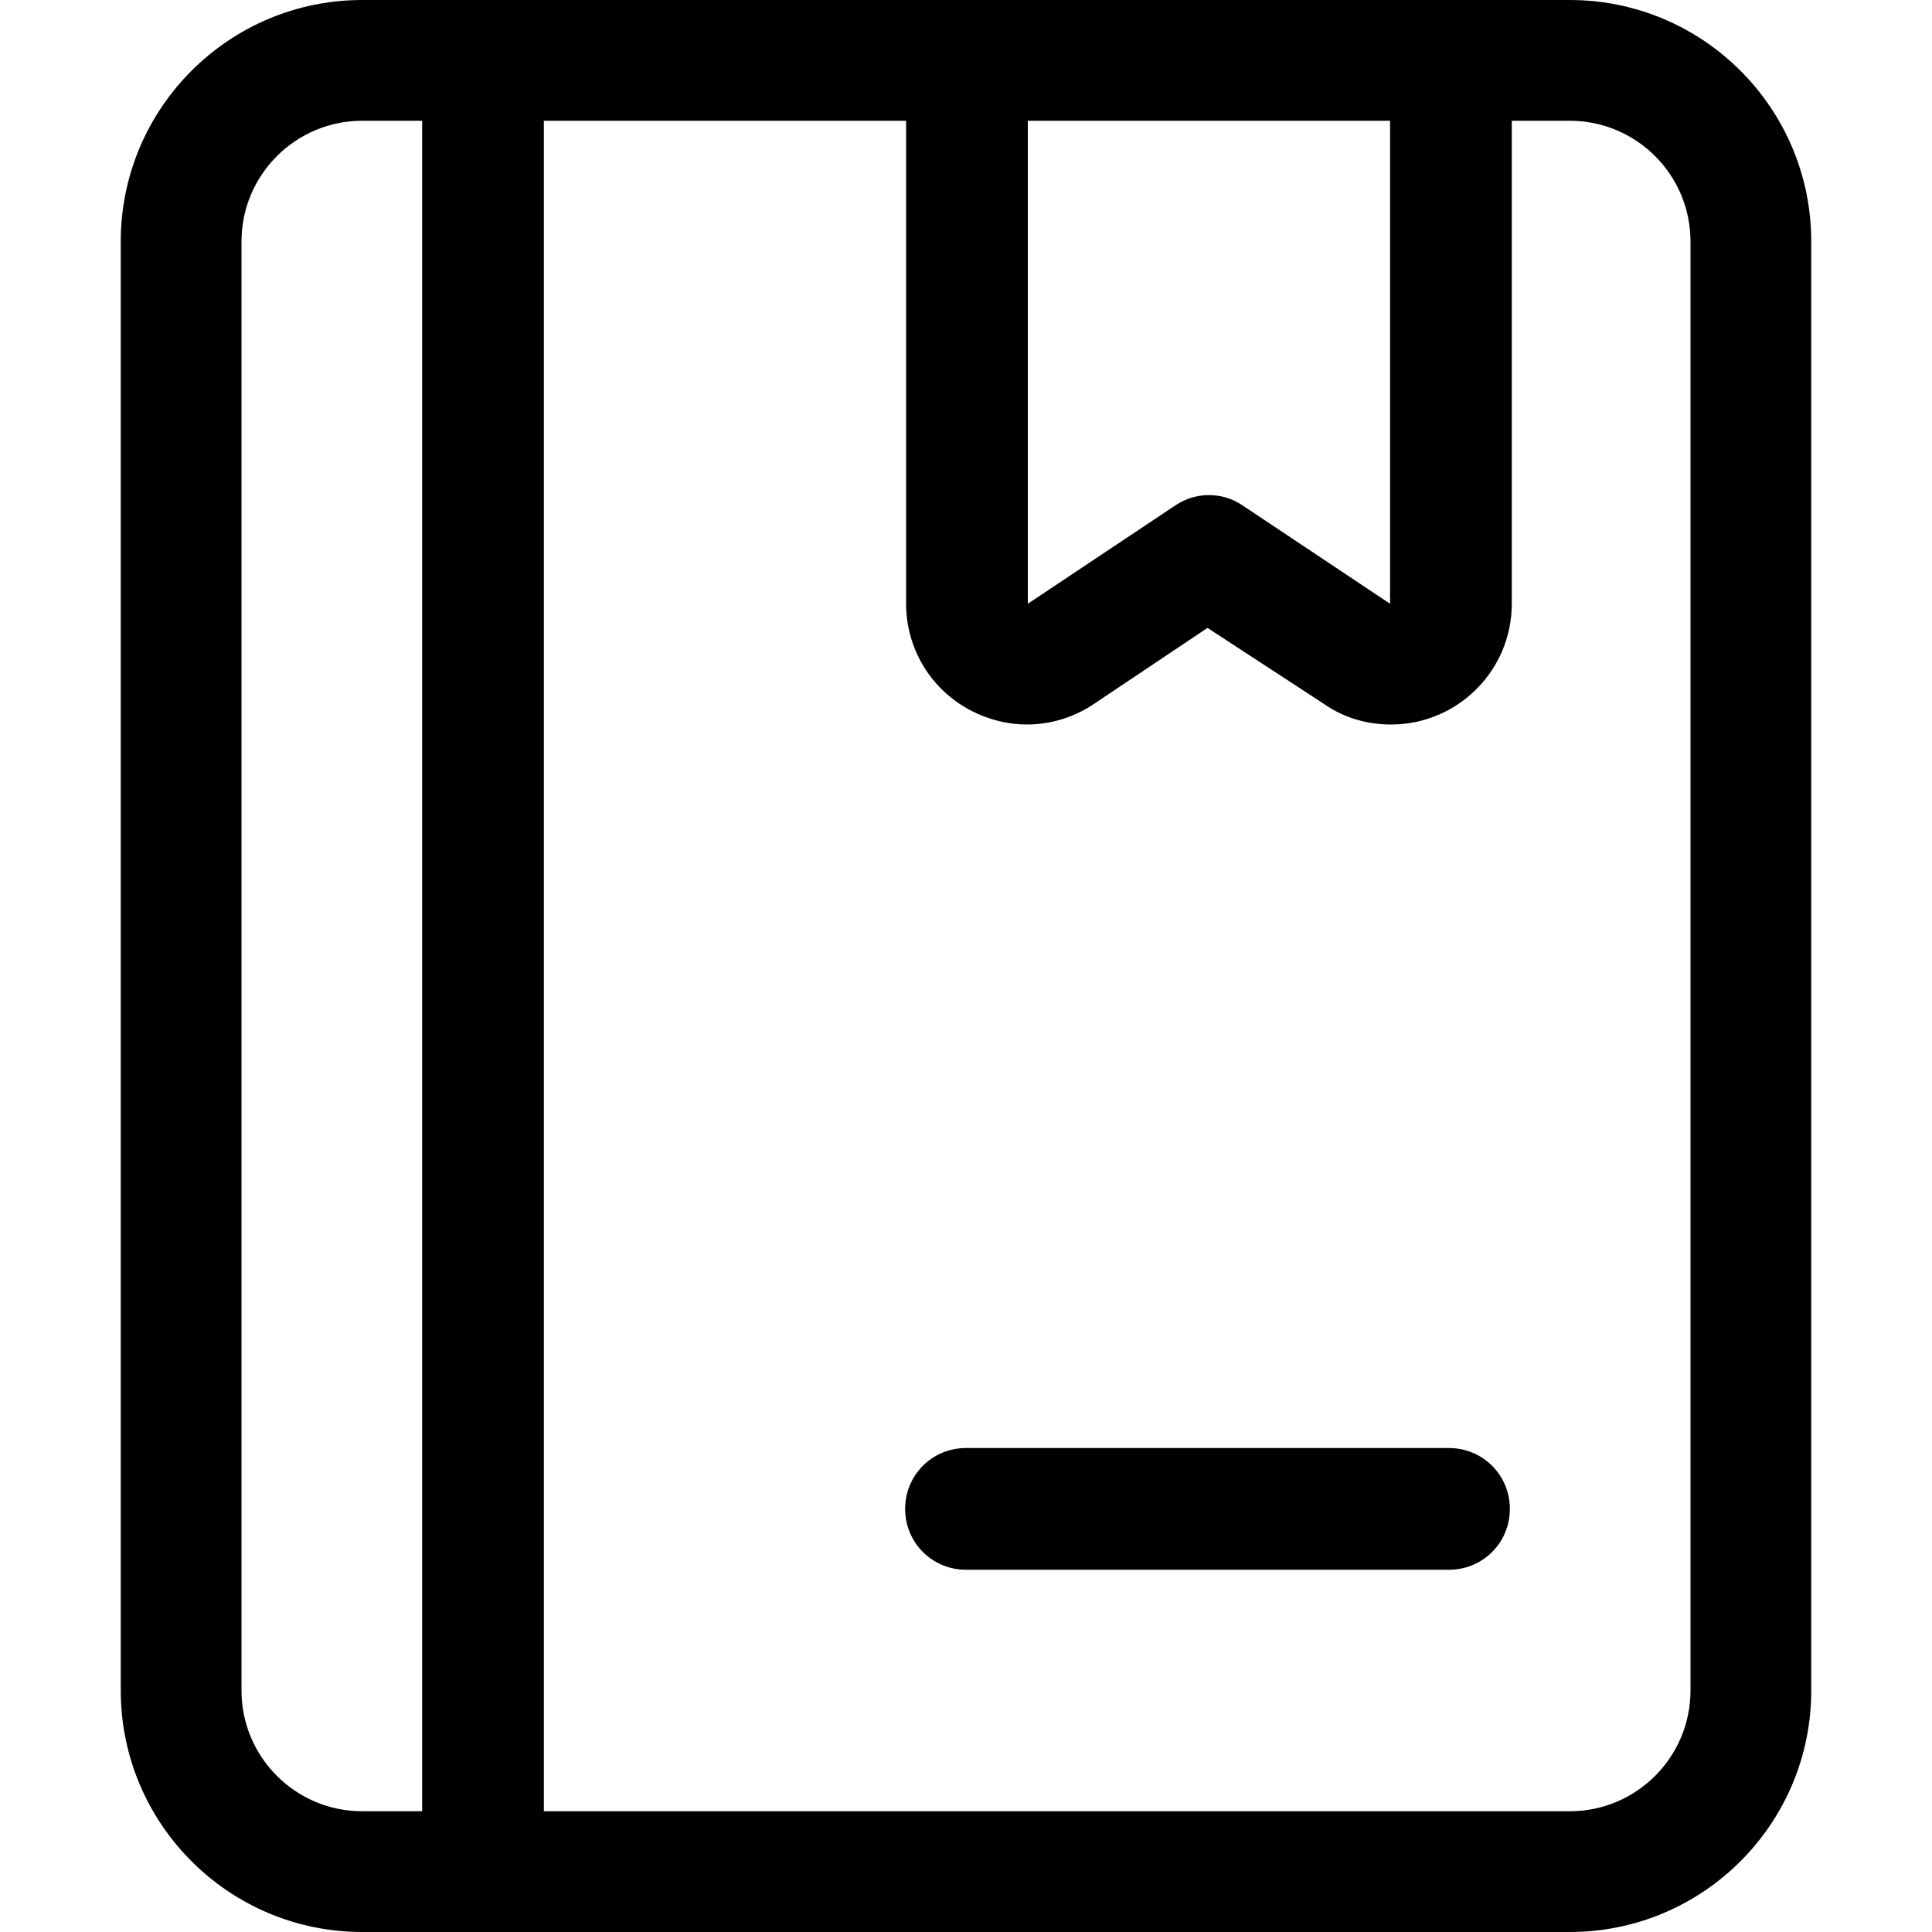
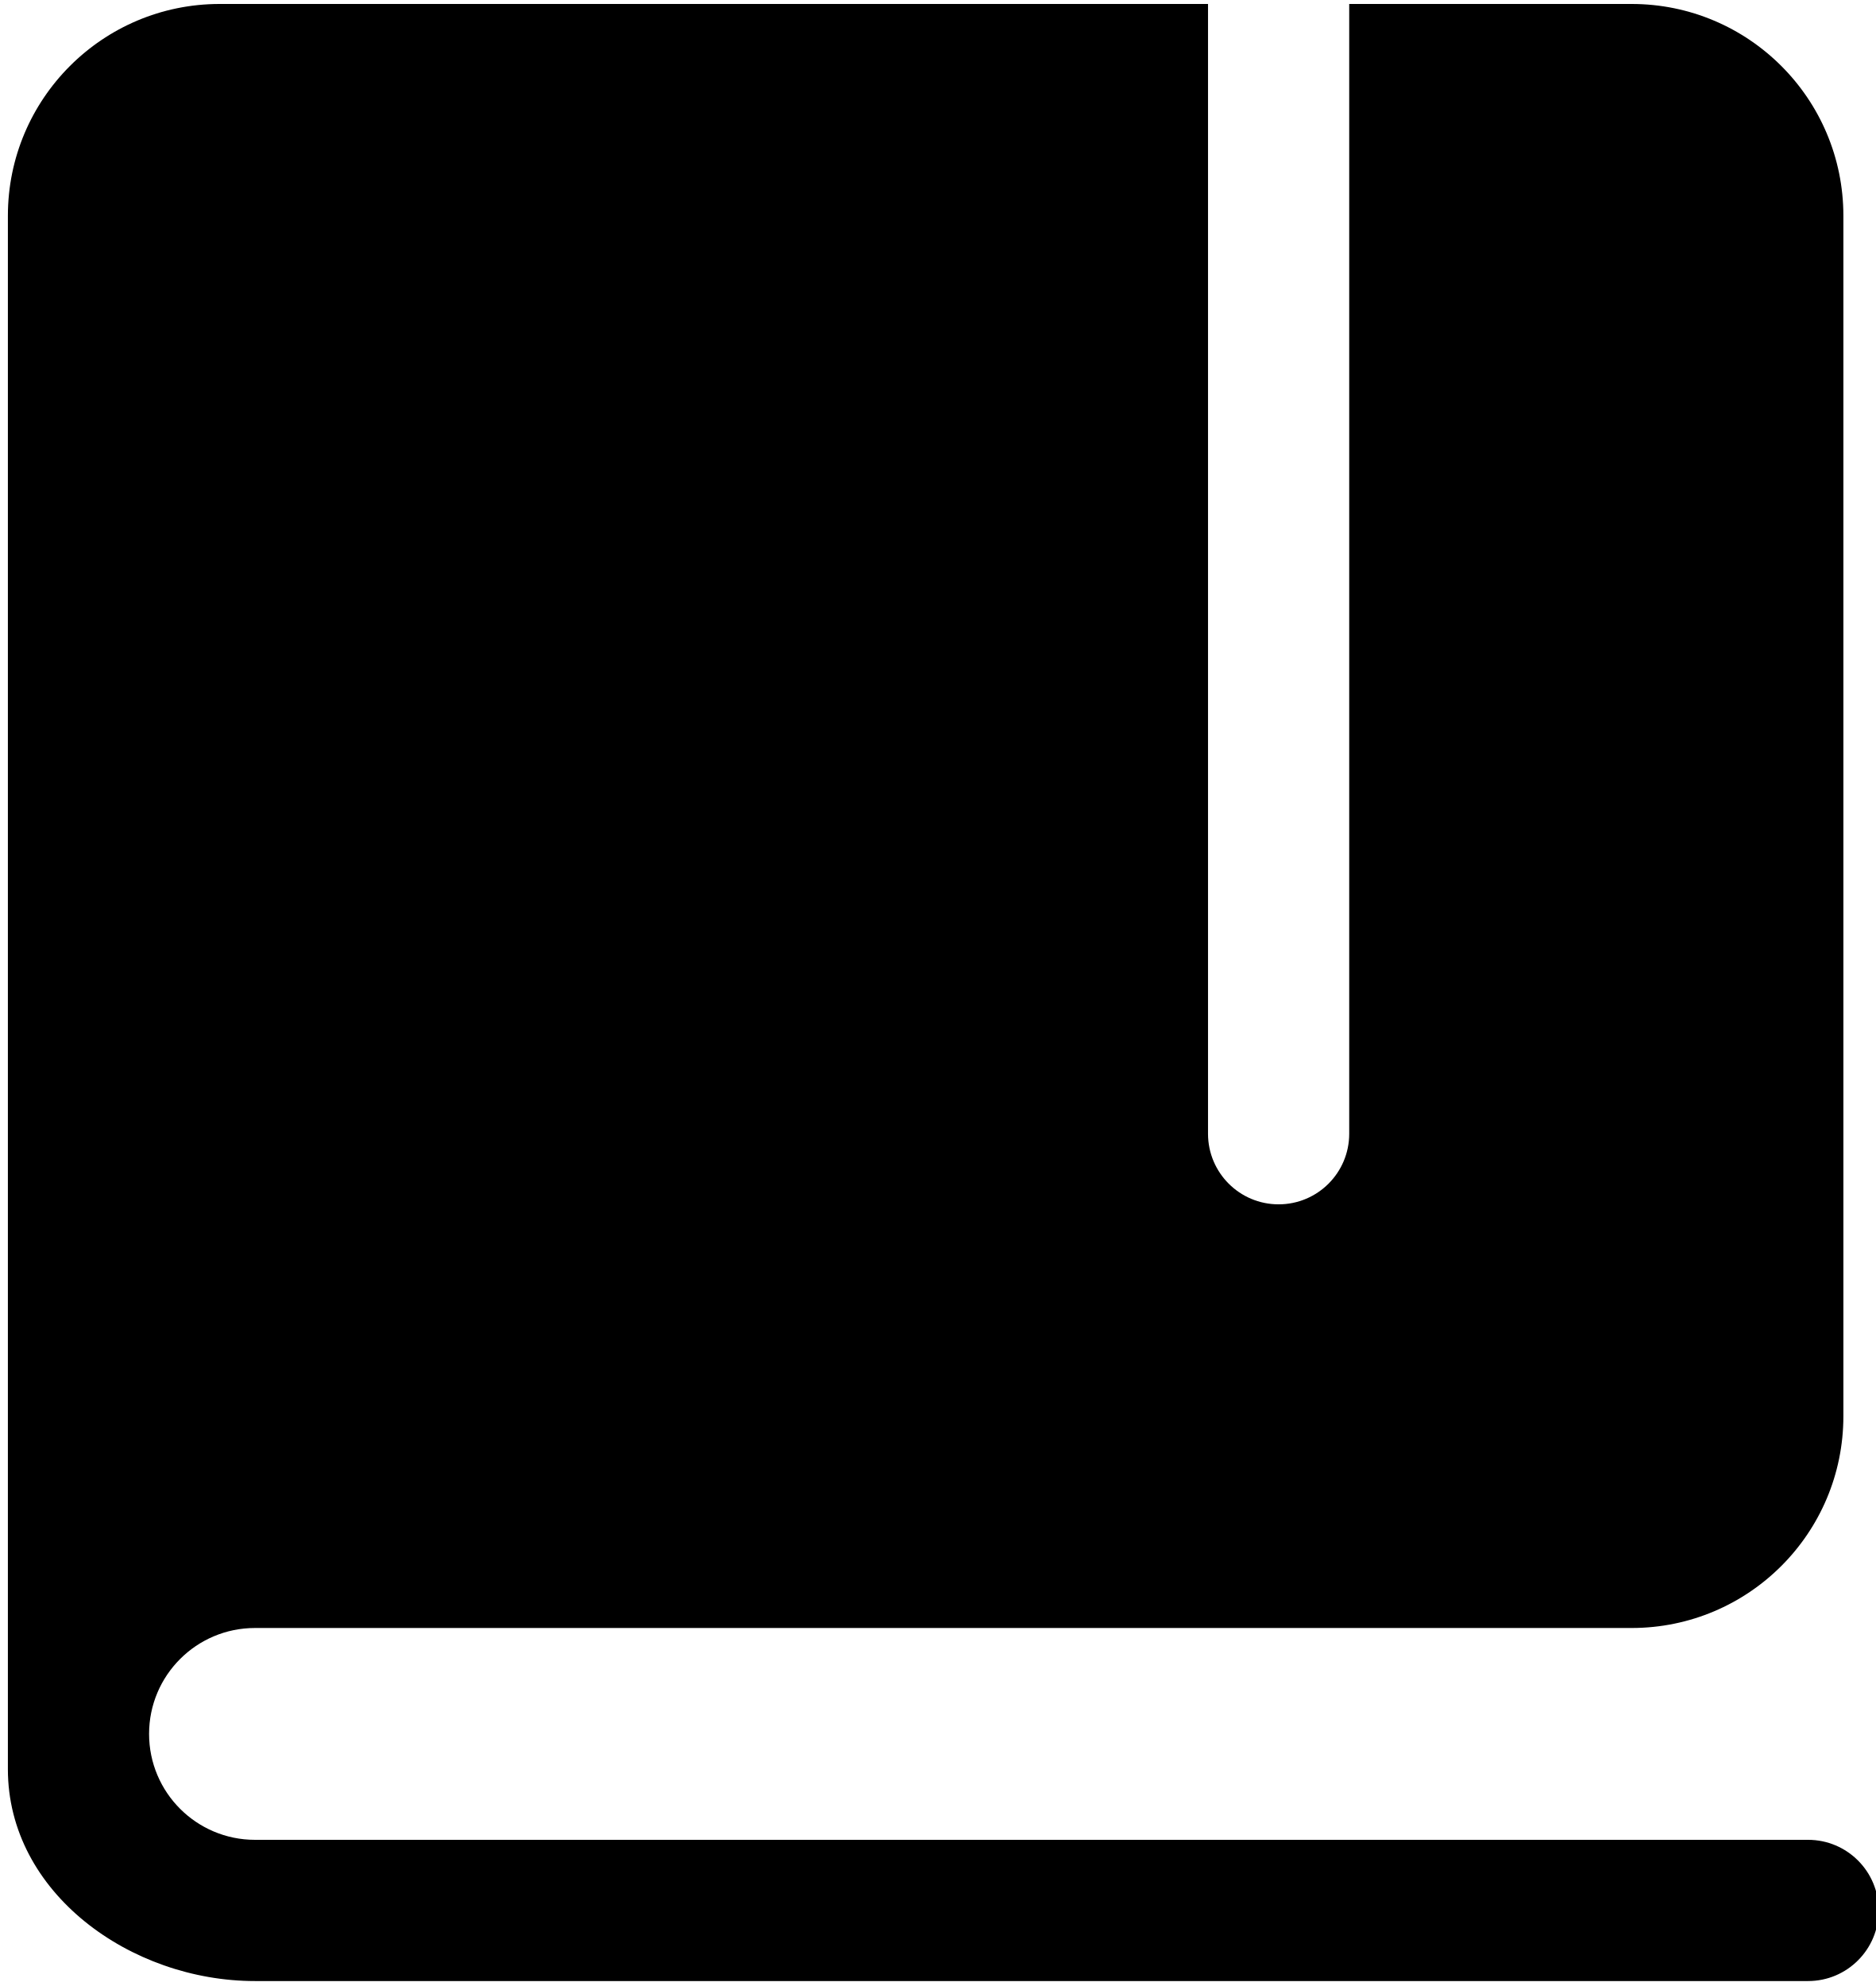
- <svg xmlns="http://www.w3.org/2000/svg" width="1024" height="1024">
-   <path d="M832 1024h-640c-70.656 0-128-57.344-128-128V128c0-70.656 57.344-128 128-128h640c70.656 0 128 57.344 128 128v768c0 70.656-57.344 128-128 128zM192 64C156.672 64 128 92.672 128 128v768c0 35.328 28.672 64 64 64h640c35.328 0 64-28.672 64-64V128c0-35.328-28.672-64-64-64h-640z" />
-   <path d="M256 992.256c-17.92 0-32.256-14.336-32.256-32.256v-896c0-17.92 14.336-31.744 32.256-31.744s32.256 14.336 32.256 31.744v896c-0.512 17.92-14.336 32.256-32.256 32.256zM544.256 384c-10.24 0-20.48-2.56-30.208-7.68-20.992-11.264-33.792-32.768-33.792-56.32v-256c0-17.92 14.336-31.744 32.256-31.744s32.256 14.336 32.256 31.744v256l78.336-52.224c10.752-7.168 24.576-7.168 35.328 0l78.336 52.224v-256c0-17.92 14.336-31.744 32.256-31.744s32.256 14.336 32.256 31.744v256c0 35.328-28.672 64-64 64-12.8 0-25.088-3.584-35.328-10.752L640 332.8l-60.416 40.448c-10.752 7.168-23.04 10.752-35.328 10.752zM768 832h-256c-17.92 0-32.256-14.336-32.256-32.256s14.336-32.256 32.256-32.256h256c17.92 0 32.256 14.336 32.256 32.256s-14.336 32.256-32.256 32.256z" />
+ <svg xmlns="http://www.w3.org/2000/svg" width="850" height="900" class="icon">
+   <defs>
+     <style type="text/css" />
+   </defs>
+   <g>
+     <rect fill="none" id="canvas_background" height="902" width="852" y="-1" x="-1" />
+   </g>
+   <g>
+     <path id="svg_1" d="m547.549,1.799l0,511.975c0,17.672 14.326,31.999 31.999,31.999s31.999,-14.326 31.999,-31.999l0,-511.975l127.994,0c53.016,0 95.995,42.979 95.995,95.995l0,543.974c0,53.016 -42.979,95.995 -95.995,95.995l-623.971,0c-26.509,0 -47.998,21.489 -47.998,47.998s21.489,47.998 47.998,47.998l703.966,0c17.672,0 31.999,14.326 31.999,31.999s-14.326,31.999 -31.999,31.999l-703.966,0c-56.421,0 -111.995,-39.998 -111.995,-95.995l0,-703.968c0,-53.016 42.979,-95.995 95.995,-95.995l447.979,0z" />
+   </g>
</svg>
